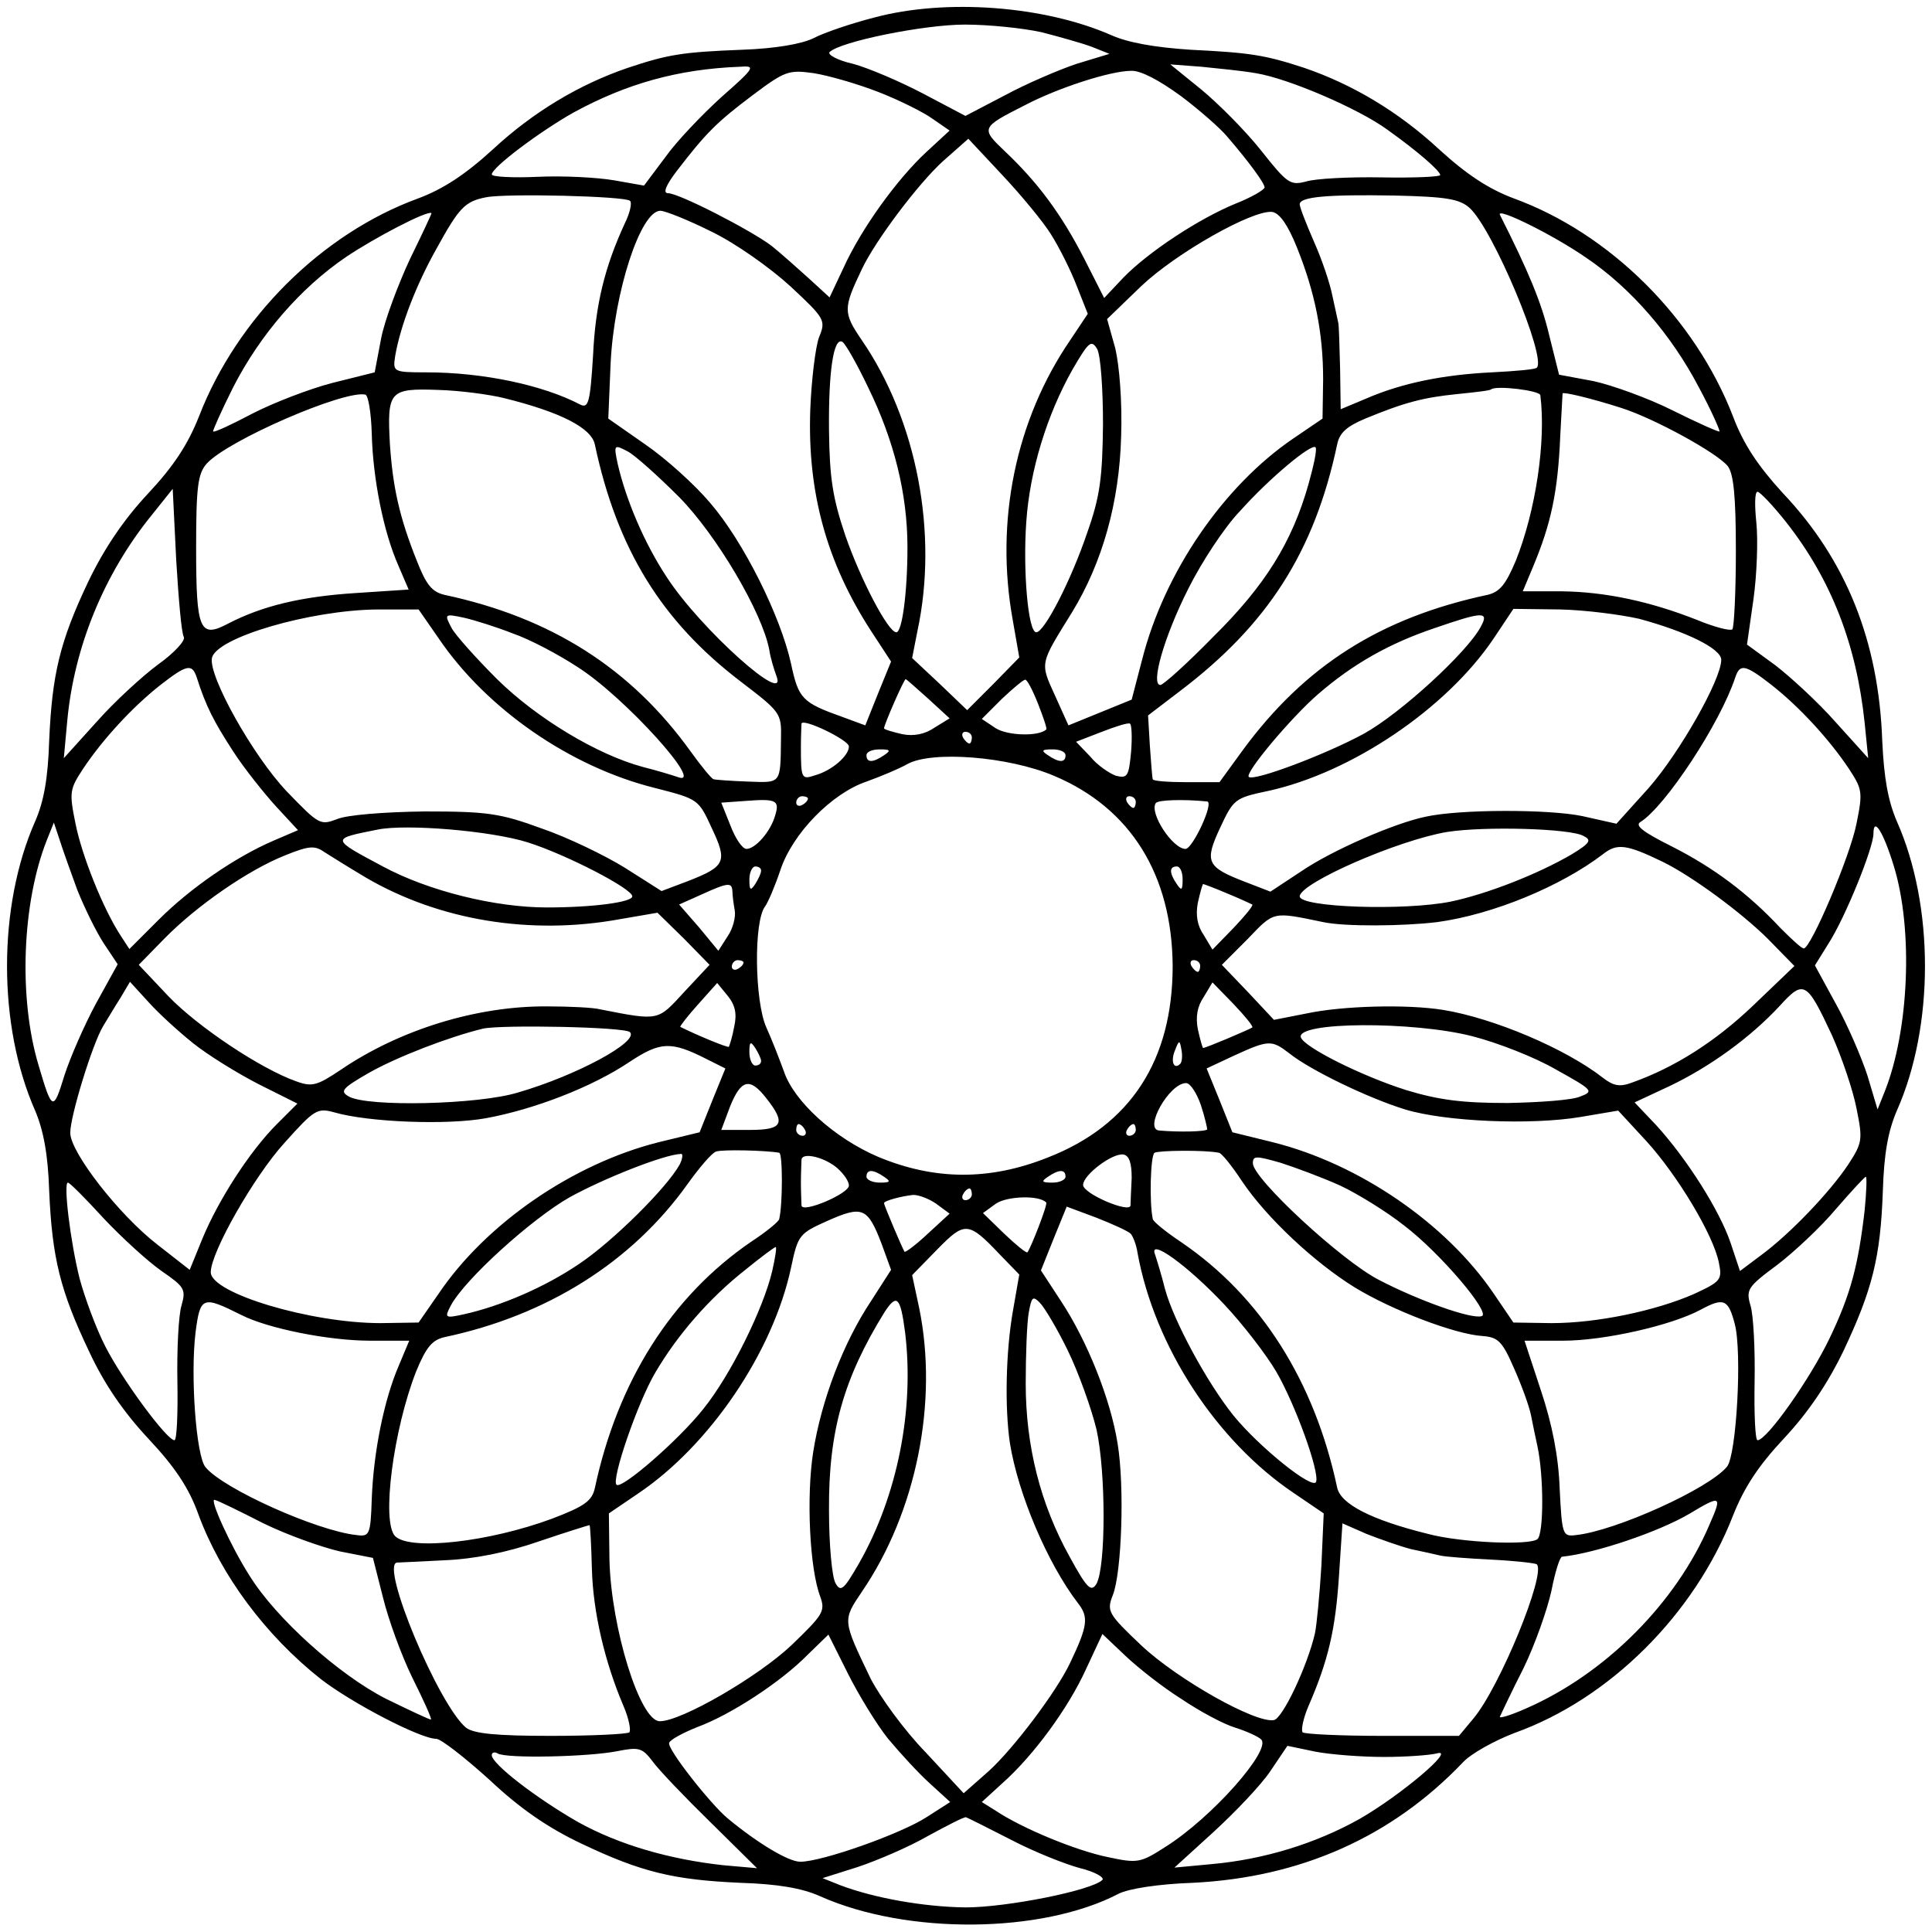
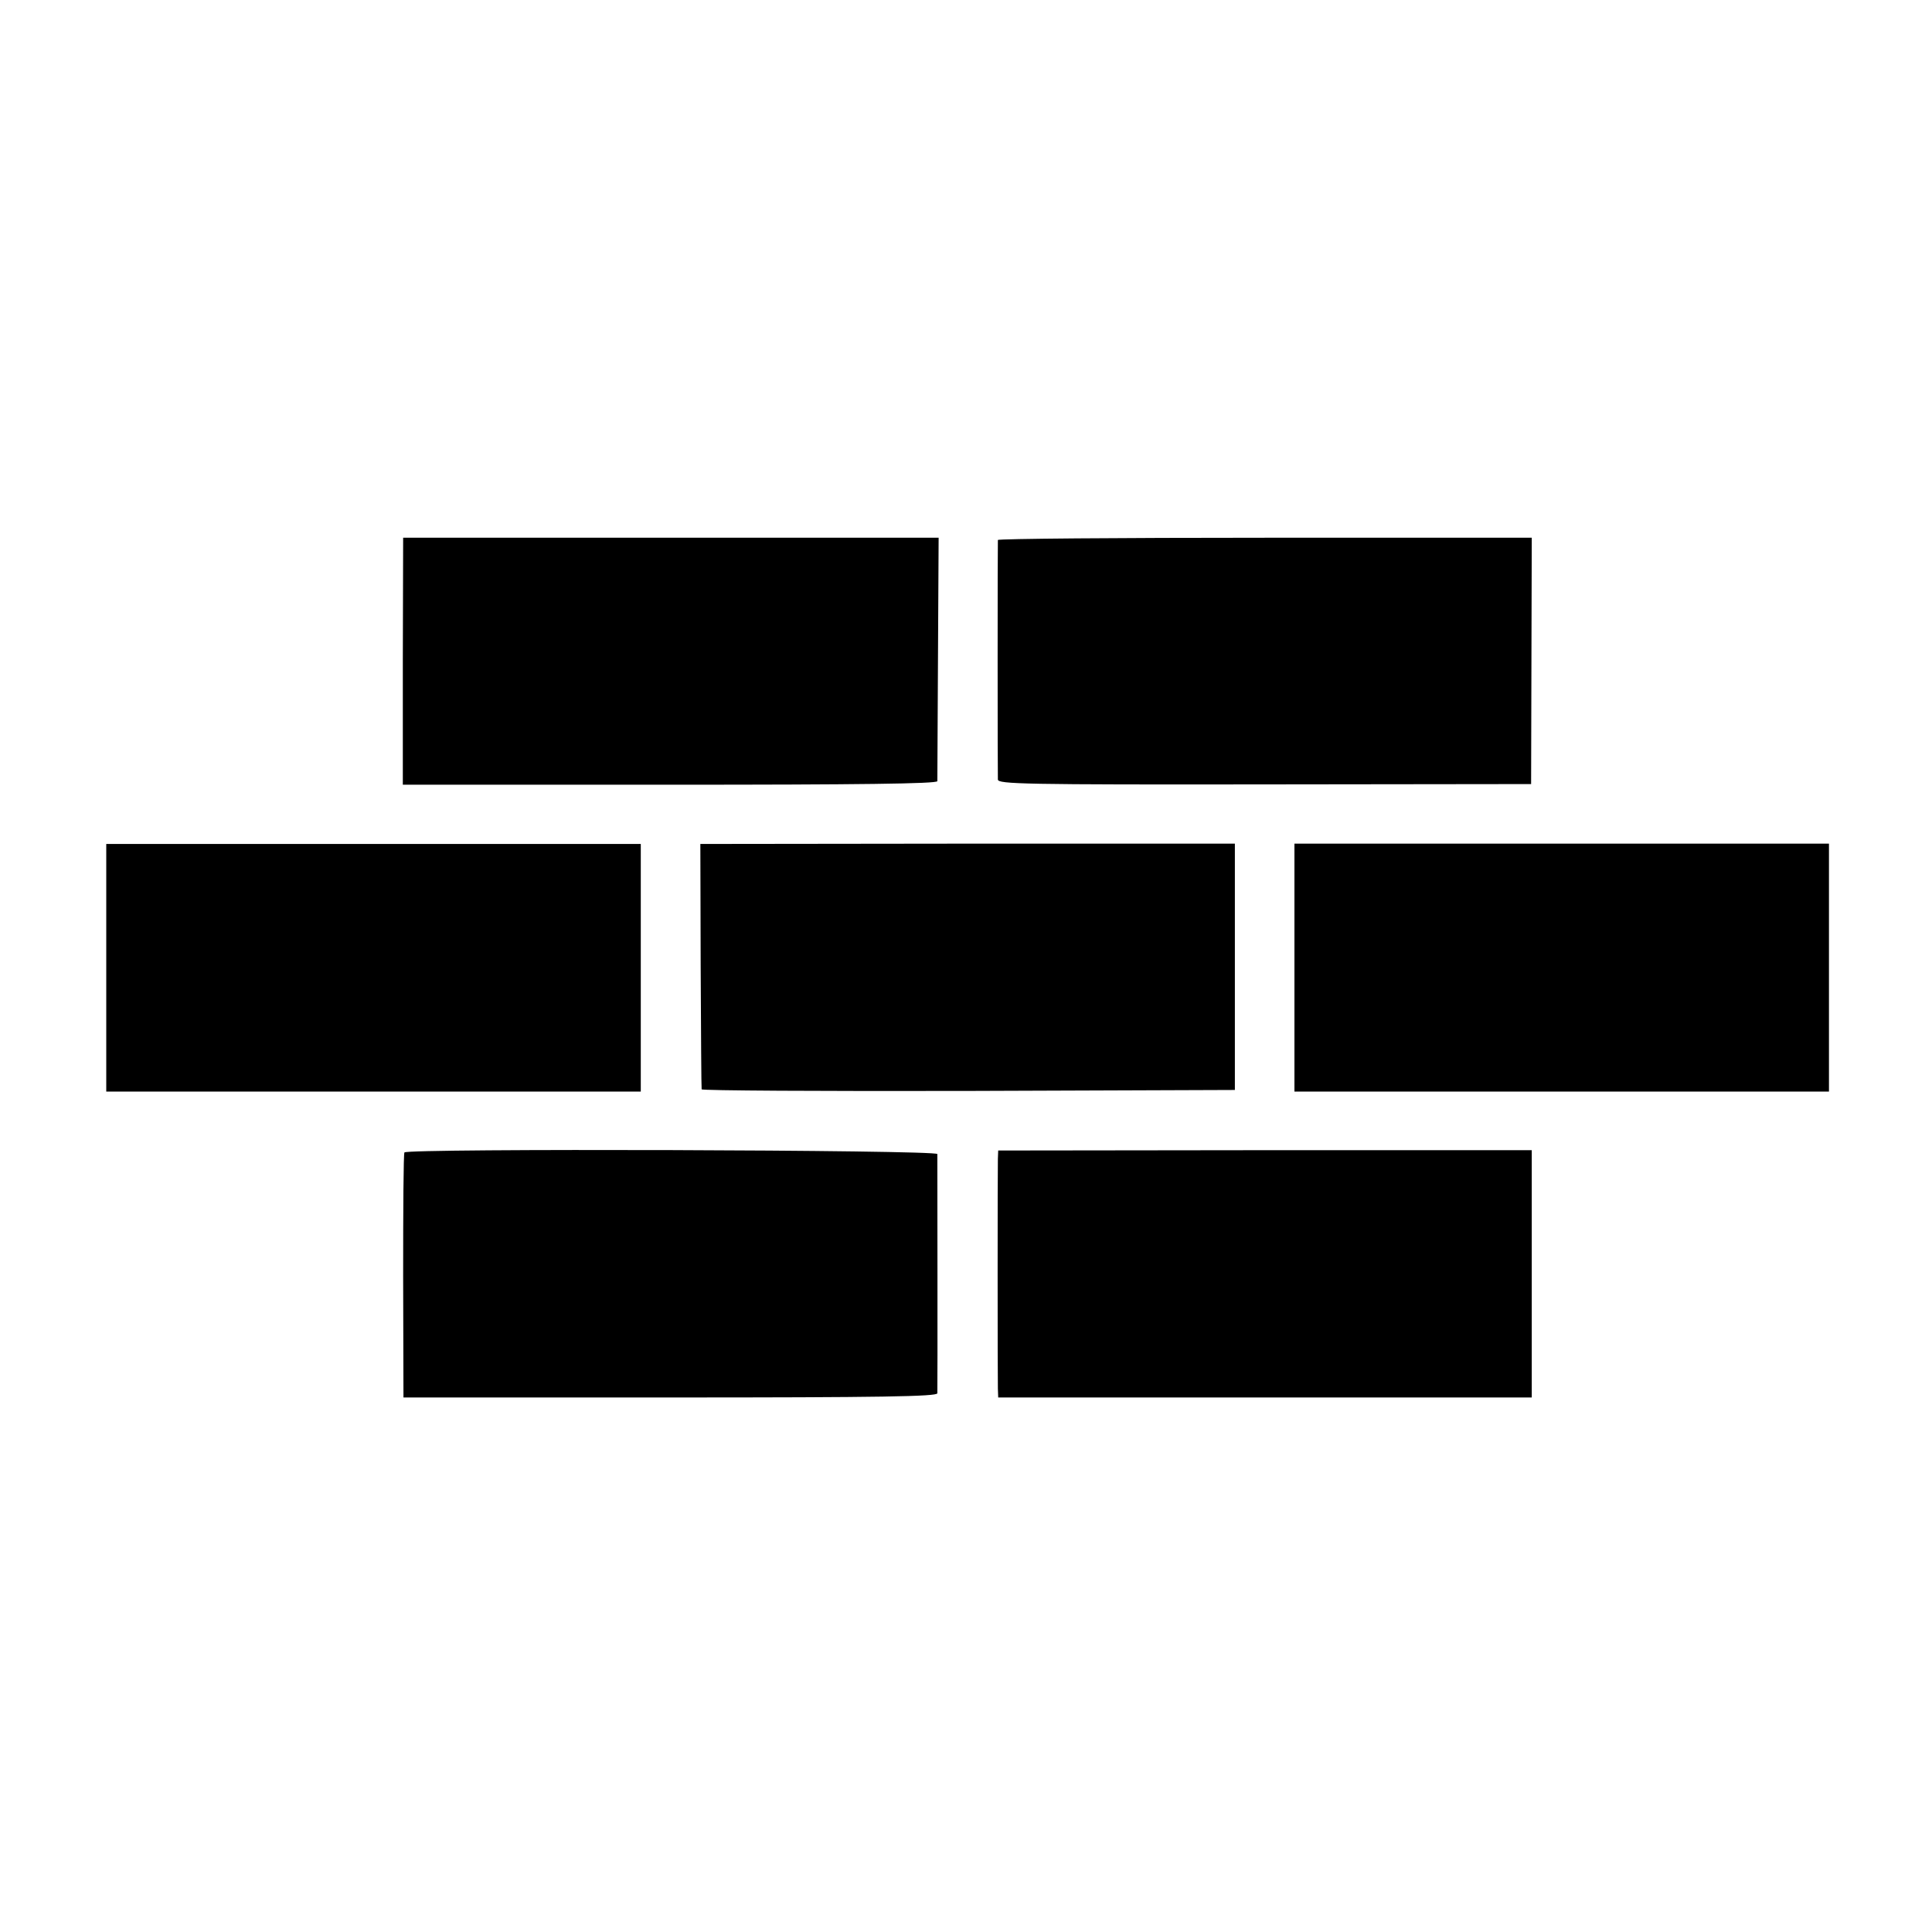
- <svg xmlns="http://www.w3.org/2000/svg" version="1.0" width="330pt" height="330pt" viewBox="0 0 330 330" preserveAspectRatio="xMidYMid meet">
-   <g transform="translate(0,330) scale(0.1,-0.1)" fill="#000000" stroke="none">
-     <path d="M1493 3270 c-39 -10 -86 -26 -103 -35 -20 -10 -65 -18 -123 -20 -102 -4 -126 -8 -195 -31 -82 -28 -161 -75 -230 -139 -47 -43 -85 -68 -128 -84 -164 -60 -309 -204 -374 -372 -19 -48 -43 -85 -88 -133 -41 -44 -74 -93 -101 -149 -49 -103 -62 -159 -67 -272 -2 -64 -9 -104 -24 -138 -64 -145 -64 -349 0 -494 14 -33 22 -74 24 -137 5 -115 19 -171 68 -274 26 -56 59 -104 102 -150 45 -48 69 -84 85 -129 38 -103 114 -206 209 -281 53 -41 170 -102 197 -102 8 0 49 -32 91 -70 52 -49 100 -82 157 -109 103 -49 158 -62 272 -67 63 -2 105 -9 136 -23 148 -66 378 -64 509 4 17 9 69 17 127 19 184 9 340 78 462 206 14 15 54 37 88 50 162 58 307 202 373 371 19 48 43 85 88 133 41 44 74 93 101 149 49 104 63 159 67 272 2 65 9 103 24 138 64 144 64 350 0 494 -15 35 -22 73 -25 138 -6 169 -61 308 -170 423 -42 46 -67 83 -85 131 -65 168 -210 312 -374 372 -43 16 -81 41 -128 84 -69 64 -148 111 -230 139 -67 22 -92 26 -194 31 -61 4 -107 12 -136 25 -114 50 -282 63 -405 30z m286 -25 c31 -8 70 -19 86 -25 l30 -12 -56 -17 c-30 -10 -86 -34 -123 -54 l-67 -35 -72 38 c-40 21 -94 44 -120 51 -27 6 -44 16 -40 20 18 18 161 47 231 47 41 0 99 -6 131 -13z m-547 -111 c-33 -30 -77 -76 -96 -103 l-36 -48 -51 9 c-29 5 -87 8 -130 6 -44 -2 -79 0 -79 4 0 12 83 74 140 106 90 49 178 74 284 78 27 2 26 -1 -32 -52z m913 41 c56 -9 176 -61 224 -96 52 -37 91 -71 91 -78 0 -3 -45 -5 -100 -4 -55 1 -113 -2 -129 -7 -27 -7 -32 -4 -77 53 -27 34 -73 80 -102 104 l-53 43 53 -4 c29 -3 71 -7 93 -11z m-645 -32 c36 -14 78 -35 93 -46 l29 -20 -39 -36 c-51 -47 -112 -132 -142 -198 l-24 -51 -36 33 c-20 18 -48 43 -63 55 -34 26 -158 90 -177 90 -9 0 -4 13 15 38 50 65 68 83 129 129 56 42 62 44 105 38 25 -4 74 -18 110 -32z m517 -7 c32 -24 67 -55 78 -68 38 -44 65 -81 65 -88 0 -4 -22 -17 -50 -28 -63 -26 -148 -82 -191 -126 l-33 -35 -34 67 c-39 76 -79 130 -135 183 -42 40 -42 41 33 79 57 30 147 59 182 59 16 1 48 -16 85 -43z m-222 -236 c14 -22 34 -62 44 -88 l19 -48 -30 -45 c-93 -136 -129 -309 -98 -479 l11 -63 -44 -45 -45 -45 -47 45 -47 44 9 46 c36 167 -1 360 -95 497 -32 47 -32 54 0 121 23 49 97 147 139 185 l43 38 58 -62 c32 -34 70 -80 83 -101z m-719 57 c4 -3 0 -21 -9 -39 -34 -74 -50 -138 -54 -225 -5 -81 -8 -91 -22 -84 -63 33 -165 55 -263 55 -57 0 -57 1 -53 28 9 52 36 122 71 184 38 69 48 80 84 87 34 7 238 2 246 -6z m1434 -12 c40 -36 132 -256 115 -273 -2 -3 -37 -6 -77 -8 -82 -4 -153 -18 -215 -45 l-43 -18 -1 69 c-1 39 -2 73 -3 78 -1 4 -5 24 -10 46 -4 21 -18 63 -32 94 -13 30 -24 58 -24 63 0 13 48 17 162 15 89 -2 111 -6 128 -21z m-1810 -88 c-20 -43 -43 -104 -49 -135 l-11 -58 -72 -18 c-39 -10 -101 -34 -136 -52 -36 -19 -66 -33 -68 -31 -1 1 14 35 34 75 46 90 115 170 193 223 49 33 139 80 146 75 1 0 -16 -36 -37 -79z m516 47 c41 -20 99 -61 134 -93 59 -55 61 -58 49 -87 -6 -16 -13 -72 -15 -124 -5 -141 28 -261 104 -378 l34 -52 -22 -54 -22 -55 -38 14 c-70 25 -76 31 -89 92 -18 81 -81 208 -138 274 -26 31 -76 76 -111 100 l-63 44 4 95 c6 121 51 260 85 260 8 0 48 -16 88 -36z m999 -26 c31 -77 45 -146 45 -226 l-1 -67 -50 -34 c-119 -81 -220 -228 -258 -377 l-18 -69 -54 -22 -54 -22 -23 51 c-26 57 -26 53 29 142 52 85 81 188 84 301 2 59 -3 120 -10 150 l-14 50 58 56 c60 57 191 131 224 127 13 -2 27 -23 42 -60z m494 -18 c77 -52 146 -132 193 -222 21 -39 36 -73 35 -75 -2 -1 -38 15 -80 36 -42 21 -103 43 -135 50 l-59 11 -17 68 c-13 55 -35 108 -84 205 -7 14 89 -33 147 -73z m-1226 -222 c44 -90 67 -181 67 -273 0 -76 -9 -145 -19 -145 -14 0 -61 90 -87 165 -22 65 -27 99 -28 180 -1 102 8 160 23 151 5 -3 25 -38 44 -78z m401 -63 c-1 -91 -5 -123 -27 -185 -27 -80 -73 -170 -87 -170 -14 0 -23 106 -17 189 6 87 35 182 79 260 28 48 32 51 42 35 6 -11 10 -68 10 -129z m-1023 45 c97 -24 149 -51 155 -79 38 -179 114 -302 249 -405 68 -52 70 -54 69 -97 -1 -79 1 -76 -56 -74 -29 1 -56 3 -59 4 -3 0 -21 22 -39 47 -102 142 -238 229 -421 268 -21 5 -31 17 -47 58 -30 75 -41 126 -46 199 -5 91 -1 96 82 93 38 -1 89 -8 113 -14z m1770 5 c10 -79 -8 -198 -42 -283 -17 -40 -27 -53 -48 -58 -183 -39 -312 -121 -418 -265 l-40 -55 -57 0 c-31 0 -57 2 -57 5 -1 3 -3 29 -5 58 l-3 51 55 42 c149 113 229 237 268 421 4 20 17 31 48 44 68 28 99 36 158 42 30 3 56 6 57 8 9 7 83 -2 84 -10z m-1996 -66 c2 -77 20 -167 45 -224 l18 -42 -91 -6 c-93 -6 -159 -22 -217 -52 -49 -26 -55 -12 -55 129 0 105 3 127 18 144 36 40 235 126 271 118 5 -1 10 -31 11 -67z m2135 44 c56 -18 162 -76 181 -99 10 -13 14 -50 14 -145 0 -70 -3 -130 -6 -134 -4 -3 -31 4 -60 16 -81 32 -157 48 -231 49 l-67 0 18 43 c30 72 42 126 46 222 2 39 4 71 4 73 1 3 48 -8 101 -25z m-1610 -152 c64 -65 142 -197 154 -261 2 -14 8 -33 12 -44 22 -56 -130 80 -187 168 -39 59 -70 133 -84 194 -7 33 -6 33 17 21 12 -6 52 -42 88 -78z m1075 22 c-28 -99 -74 -173 -162 -260 -45 -46 -86 -83 -91 -83 -17 0 6 82 48 165 22 44 61 104 88 132 50 56 122 116 129 109 3 -3 -3 -31 -12 -63z m-1921 -261 c3 -6 -16 -27 -44 -47 -27 -20 -75 -64 -105 -98 l-56 -62 6 65 c12 126 63 250 144 350 l36 45 6 -122 c4 -66 9 -125 13 -131z m2737 196 c77 -98 120 -209 134 -343 l6 -60 -56 62 c-30 34 -77 77 -103 97 l-48 35 11 77 c6 43 8 102 5 131 -3 29 -3 53 2 53 4 0 26 -23 49 -52z m-2302 -198 c82 -121 225 -220 370 -256 74 -19 74 -19 97 -69 27 -57 23 -65 -41 -90 l-45 -17 -63 40 c-34 21 -98 52 -142 67 -71 26 -93 29 -200 29 -71 -1 -132 -6 -149 -13 -29 -11 -31 -10 -86 47 -58 61 -134 197 -128 228 7 35 168 82 283 83 l70 0 34 -49z m2051 33 c81 -22 140 -51 140 -70 0 -34 -72 -160 -124 -219 l-55 -61 -58 13 c-57 12 -209 12 -268 -1 -53 -11 -159 -57 -212 -93 l-53 -35 -44 17 c-65 25 -69 34 -42 92 23 49 25 51 82 63 142 31 304 140 385 260 l34 51 80 -1 c44 -1 104 -9 135 -16z m-1924 -25 c29 -10 78 -36 110 -57 81 -51 222 -208 171 -188 -9 3 -35 11 -59 17 -78 21 -181 83 -249 150 -36 36 -72 76 -78 88 -12 23 -12 24 21 17 18 -4 56 -16 84 -27z m1653 11 c-23 -43 -136 -147 -199 -182 -64 -35 -188 -82 -197 -74 -7 7 72 101 118 141 60 52 122 87 199 113 84 29 94 29 79 2z m-2193 -86 c16 -50 29 -75 62 -126 20 -31 54 -73 74 -95 l37 -40 -42 -18 c-65 -28 -142 -81 -196 -135 l-50 -50 -15 23 c-30 46 -66 136 -77 191 -11 54 -10 59 13 94 34 51 85 106 132 143 45 35 54 37 62 13z m2690 -13 c47 -37 98 -92 132 -143 23 -35 24 -40 13 -94 -11 -56 -78 -213 -90 -213 -4 0 -21 16 -40 35 -55 59 -114 103 -185 139 -50 25 -64 36 -54 42 42 26 136 168 162 247 8 24 17 22 62 -13z m-1441 -23 l37 -34 -26 -16 c-16 -11 -35 -15 -55 -11 -17 4 -31 8 -31 10 0 6 34 84 37 84 1 0 18 -15 38 -33z m188 -9 c9 -23 16 -43 14 -44 -12 -12 -65 -11 -86 2 l-24 16 34 34 c19 18 37 33 40 33 3 1 13 -18 22 -41z m-323 -73 c0 -16 -29 -41 -57 -49 -24 -8 -25 -7 -25 49 0 19 1 37 1 39 2 10 81 -28 81 -39z m482 -9 c-4 -42 -6 -46 -26 -41 -11 4 -32 18 -44 33 l-24 25 44 17 c23 9 45 16 48 14 3 -1 4 -23 2 -48z m-272 24 c0 -5 -2 -10 -4 -10 -3 0 -8 5 -11 10 -3 6 -1 10 4 10 6 0 11 -4 11 -10z m-150 -30 c-19 -13 -30 -13 -30 0 0 6 10 10 23 10 18 0 19 -2 7 -10z m310 0 c0 -13 -11 -13 -30 0 -12 8 -11 10 8 10 12 0 22 -4 22 -10z m-20 -35 c131 -55 202 -169 203 -325 0 -161 -72 -272 -213 -327 -100 -40 -194 -39 -290 1 -75 32 -144 95 -161 146 -7 19 -20 53 -30 75 -20 44 -22 182 -2 207 5 7 17 35 26 62 21 63 88 131 147 151 25 9 56 22 70 30 42 23 172 13 250 -20z m-476 -68 c-8 -28 -34 -57 -49 -57 -7 0 -19 18 -27 39 l-16 40 42 3 c52 4 58 1 50 -25z m56 29 c0 -3 -4 -8 -10 -11 -5 -3 -10 -1 -10 4 0 6 5 11 10 11 6 0 10 -2 10 -4z m560 -6 c0 -5 -2 -10 -4 -10 -3 0 -8 5 -11 10 -3 6 -1 10 4 10 6 0 11 -4 11 -10z m122 1 c12 -2 -25 -81 -37 -81 -22 0 -62 61 -51 78 3 6 49 7 88 3z m-1930 -151 c12 -30 32 -71 45 -91 l24 -36 -37 -67 c-20 -37 -44 -92 -54 -123 -19 -62 -21 -61 -44 17 -35 116 -28 279 14 385 l12 30 10 -30 c5 -16 19 -55 30 -85z m770 81 c66 -21 178 -79 178 -92 0 -10 -67 -19 -146 -19 -88 0 -202 28 -280 70 -90 48 -89 47 -9 63 49 10 194 -2 257 -22z m1803 11 c14 -7 11 -12 -20 -31 -58 -34 -145 -68 -207 -81 -79 -16 -258 -10 -258 9 1 23 168 96 252 110 64 10 211 6 233 -7z m530 -52 c33 -108 26 -280 -16 -385 l-12 -30 -17 57 c-10 31 -34 87 -54 123 l-36 66 23 37 c29 45 77 164 77 188 0 30 17 3 35 -56z m-2610 -19 c125 -73 281 -99 434 -71 l64 11 45 -44 44 -45 -43 -46 c-46 -50 -42 -50 -144 -30 -11 3 -52 5 -90 5 -121 1 -253 -40 -354 -109 -39 -26 -48 -29 -75 -19 -60 21 -168 93 -218 145 l-51 54 44 45 c55 56 143 117 206 142 42 17 51 17 68 5 11 -7 43 -27 70 -43z m2215 27 c51 -25 136 -88 180 -132 l45 -46 -71 -68 c-64 -61 -133 -105 -206 -131 -21 -8 -32 -6 -50 8 -64 50 -187 102 -273 116 -62 10 -172 7 -233 -6 l-56 -11 -44 47 -45 47 44 44 c46 48 42 47 129 29 37 -8 138 -7 195 0 95 13 211 61 283 116 24 19 40 17 102 -13z m-1540 -15 c0 -5 -5 -15 -10 -23 -8 -12 -10 -11 -10 8 0 12 5 22 10 22 6 0 10 -3 10 -7z m720 -15 c0 -19 -2 -20 -10 -8 -13 19 -13 30 0 30 6 0 10 -10 10 -22z m-769 -20 c0 -7 2 -22 4 -33 2 -11 -3 -31 -12 -44 l-16 -25 -33 40 -34 39 38 17 c46 21 52 21 53 6z m845 -4 c22 -9 41 -18 43 -19 2 -2 -13 -20 -32 -40 l-36 -37 -15 25 c-11 16 -14 34 -10 55 4 18 8 32 9 32 1 0 20 -7 41 -16z m-826 -118 c0 -3 -4 -8 -10 -11 -5 -3 -10 -1 -10 4 0 6 5 11 10 11 6 0 10 -2 10 -4z m780 -6 c0 -5 -2 -10 -4 -10 -3 0 -8 5 -11 10 -3 6 -1 10 4 10 6 0 11 -4 11 -10z m-1720 -132 c25 -20 75 -51 112 -70 l66 -33 -35 -35 c-47 -47 -100 -130 -127 -195 l-22 -54 -55 43 c-66 51 -149 158 -149 191 0 29 38 152 56 182 8 13 21 35 30 49 l16 27 32 -35 c17 -19 51 -50 76 -70z m924 28 c-3 -17 -8 -32 -9 -34 -2 -2 -55 20 -83 34 -1 1 12 18 30 38 l33 37 18 -22 c13 -16 16 -31 11 -53z m885 -1 c-4 -3 -79 -35 -84 -35 -1 0 -5 14 -9 32 -4 21 -1 39 10 55 l15 25 36 -37 c19 -20 34 -38 32 -40z m990 -13 c17 -38 36 -94 42 -125 11 -54 10 -59 -14 -96 -32 -48 -100 -119 -149 -155 l-36 -27 -16 48 c-19 56 -75 144 -127 201 l-37 39 60 28 c69 33 138 83 188 137 41 45 46 42 89 -50z m-2053 5 c16 -16 -91 -74 -191 -103 -68 -21 -257 -25 -289 -7 -16 9 -12 14 35 41 48 27 136 61 194 75 31 7 243 3 251 -6z m1439 -7 c43 -11 107 -36 143 -57 63 -35 65 -37 41 -46 -13 -6 -69 -10 -124 -11 -77 0 -117 5 -173 22 -76 24 -174 73 -180 90 -9 27 192 28 293 2z m-1308 -39 l32 -16 -22 -54 -22 -55 -70 -17 c-147 -37 -295 -139 -376 -259 l-34 -49 -65 -1 c-119 0 -290 51 -290 87 0 34 74 164 126 221 51 57 56 60 85 52 59 -17 193 -22 259 -10 82 15 181 53 245 96 53 35 71 36 132 5z m93 -3 c0 -5 -4 -8 -10 -8 -5 0 -10 10 -10 23 0 18 2 19 10 7 5 -8 10 -18 10 -22z m716 -5 c-11 -11 -17 4 -9 23 7 18 8 18 11 1 2 -10 1 -21 -2 -24z m186 18 c36 -29 136 -77 198 -96 69 -21 215 -27 299 -13 l65 11 48 -52 c53 -58 115 -161 124 -208 6 -29 3 -32 -42 -53 -66 -29 -166 -50 -244 -50 l-65 1 -34 50 c-81 119 -229 221 -377 258 l-69 17 -22 55 -22 54 47 22 c59 27 64 27 94 4z m-893 -77 c34 -43 28 -54 -28 -54 l-49 0 15 40 c19 47 34 50 62 14z m742 -11 c7 -21 11 -40 11 -42 -2 -4 -48 -5 -82 -2 -27 2 17 81 46 81 7 0 18 -17 25 -37z m-676 -43 c3 -5 1 -10 -4 -10 -6 0 -11 5 -11 10 0 6 2 10 4 10 3 0 8 -4 11 -10z m565 0 c0 -5 -5 -10 -11 -10 -5 0 -7 5 -4 10 3 6 8 10 11 10 2 0 4 -4 4 -10z m-609 -39 c6 -1 6 -88 0 -113 0 -4 -22 -22 -48 -39 -136 -93 -228 -238 -267 -421 -5 -22 -18 -31 -73 -52 -108 -40 -242 -55 -268 -30 -24 24 -3 183 36 282 17 41 27 53 48 58 175 37 320 128 415 261 20 28 42 54 49 56 10 4 87 2 108 -2z m751 0 c4 0 22 -22 39 -48 43 -64 125 -140 193 -182 64 -39 171 -80 218 -83 27 -2 34 -9 54 -55 13 -29 26 -65 29 -80 3 -16 8 -39 11 -53 11 -51 11 -150 0 -159 -14 -11 -131 -6 -187 9 -97 24 -149 51 -155 79 -39 183 -131 327 -266 419 -27 18 -49 36 -49 40 -6 28 -4 108 3 113 7 4 86 5 110 0z m-921 -20 c-22 -40 -115 -132 -172 -170 -59 -40 -134 -72 -197 -86 -32 -7 -33 -6 -22 15 24 45 138 148 203 185 58 32 161 73 190 74 4 1 3 -8 -2 -18z m270 -7 c11 -10 19 -22 19 -29 0 -14 -80 -48 -81 -34 0 5 -1 23 -1 39 0 17 1 34 1 39 1 14 41 4 62 -15z m502 -16 c-1 -21 -2 -42 -2 -47 -1 -14 -81 20 -81 35 0 17 50 55 69 52 10 -2 14 -15 14 -40z m356 -13 c30 -14 80 -45 109 -68 62 -47 149 -150 133 -155 -17 -6 -109 27 -176 62 -64 33 -215 173 -215 199 0 13 5 13 47 1 25 -8 71 -25 102 -39z m-779 15 c12 -8 11 -10 -7 -10 -13 0 -23 5 -23 10 0 13 11 13 30 0z m310 0 c0 -5 -10 -10 -22 -10 -19 0 -20 2 -8 10 19 13 30 13 30 0z m1365 -57 c-11 -95 -24 -144 -60 -219 -33 -69 -107 -174 -123 -174 -4 0 -6 45 -5 100 1 55 -2 114 -7 130 -8 27 -5 32 45 69 29 22 75 65 101 96 26 30 49 55 51 55 2 0 1 -26 -2 -57z m-3008 -14 c31 -33 76 -74 99 -90 39 -27 42 -31 34 -59 -5 -16 -8 -75 -7 -130 1 -55 -1 -100 -5 -100 -13 0 -89 103 -118 160 -16 31 -35 83 -44 116 -16 64 -28 164 -20 164 3 0 30 -27 61 -61z m1483 41 c0 -5 -5 -10 -11 -10 -5 0 -7 5 -4 10 3 6 8 10 11 10 2 0 4 -4 4 -10z m-61 -16 l23 -17 -37 -34 c-20 -19 -39 -33 -40 -31 -3 4 -35 79 -35 83 0 4 30 12 50 14 9 0 26 -6 39 -15z m188 2 c3 -3 -26 -77 -32 -85 -2 -2 -20 13 -40 32 l-36 35 22 16 c19 13 74 15 86 2z m-281 -71 l16 -44 -34 -53 c-48 -72 -85 -170 -99 -258 -12 -77 -6 -200 12 -247 9 -25 5 -31 -49 -83 -57 -54 -188 -130 -225 -130 -34 0 -83 159 -86 275 l-1 80 50 34 c122 82 230 241 261 385 12 57 14 59 63 81 59 26 68 23 92 -40z m425 18 c4 -4 10 -19 12 -33 29 -160 135 -322 268 -411 l50 -34 -4 -90 c-3 -49 -8 -101 -11 -115 -13 -56 -55 -145 -70 -148 -31 -6 -164 69 -226 127 -58 55 -60 59 -49 87 15 39 20 185 8 258 -12 76 -52 176 -97 244 l-34 52 22 55 22 54 51 -19 c28 -11 54 -23 58 -27z m-223 -36 l33 -34 -11 -63 c-12 -69 -14 -164 -5 -225 14 -87 64 -205 116 -273 19 -24 17 -39 -13 -102 -23 -49 -97 -147 -139 -185 l-43 -38 -65 70 c-37 38 -78 95 -94 126 -48 100 -48 99 -15 148 93 136 131 324 98 485 l-12 56 43 44 c47 48 53 48 107 -9z m-389 -28 c-15 -64 -71 -178 -118 -236 -42 -53 -140 -138 -148 -129 -9 9 36 140 66 191 38 65 93 128 154 176 27 22 50 39 52 39 2 0 -1 -19 -6 -41z m772 -57 c32 -34 72 -86 89 -115 33 -57 74 -171 68 -188 -5 -15 -97 59 -141 113 -45 56 -102 161 -117 216 -6 24 -14 50 -17 59 -12 30 55 -18 118 -85z m-267 -79 c18 -37 40 -98 49 -135 16 -73 16 -233 0 -263 -9 -15 -16 -9 -46 46 -50 90 -75 189 -75 296 0 48 2 102 5 120 5 28 7 30 19 18 8 -8 30 -45 48 -82z m-1412 61 c45 -23 149 -44 220 -44 l67 0 -18 -43 c-25 -58 -43 -147 -46 -227 -2 -62 -4 -65 -26 -62 -67 7 -228 79 -258 116 -16 19 -26 156 -17 230 8 62 12 63 78 30z m1134 -30 c16 -132 -13 -278 -78 -393 -27 -47 -32 -51 -41 -35 -6 11 -11 66 -11 124 -1 135 25 226 95 339 21 32 27 26 35 -35z m1417 15 c13 -48 3 -224 -13 -244 -31 -38 -191 -110 -258 -117 -23 -3 -24 0 -28 80 -2 55 -13 110 -32 167 l-28 85 66 0 c70 0 185 26 235 53 39 21 47 18 58 -24z m-2513 -341 c41 -20 100 -41 131 -48 l56 -11 17 -67 c9 -37 31 -98 50 -137 19 -38 34 -71 32 -72 -1 -1 -35 15 -76 35 -81 41 -189 138 -234 211 -32 50 -70 134 -59 129 5 -1 42 -19 83 -40z m2470 -2 c-57 -134 -178 -255 -313 -314 -27 -12 -47 -18 -45 -14 2 4 19 41 40 82 20 41 41 101 48 133 6 31 14 57 18 58 58 6 166 43 217 73 55 33 57 32 35 -18z m-1909 -76 c2 -74 22 -159 54 -234 9 -21 13 -41 10 -45 -4 -3 -64 -6 -134 -6 -95 0 -132 4 -145 14 -47 39 -147 278 -118 282 4 0 41 2 82 4 49 2 105 13 160 32 47 16 86 28 87 28 1 0 3 -34 4 -75z m1399 34 c19 -4 42 -9 50 -11 8 -2 48 -5 88 -7 40 -2 75 -6 77 -8 16 -16 -63 -209 -108 -263 l-25 -30 -130 0 c-72 0 -133 3 -137 6 -3 4 1 24 10 45 34 78 46 131 52 221 l6 91 41 -18 c23 -9 57 -21 76 -26z m-893 -324 c21 -25 52 -59 71 -76 l35 -32 -39 -25 c-44 -29 -180 -77 -217 -77 -20 0 -72 31 -124 74 -29 24 -104 119 -100 129 1 5 23 17 48 27 57 21 143 77 189 124 l35 34 33 -66 c18 -36 49 -87 69 -112z m501 68 c31 -21 72 -43 92 -49 19 -6 39 -15 44 -20 19 -17 -84 -134 -164 -184 -42 -27 -47 -28 -98 -17 -54 11 -146 49 -191 79 l-24 15 35 32 c54 48 113 129 143 195 l28 60 39 -37 c21 -20 64 -54 96 -74z m-804 -211 l79 -78 -57 5 c-92 10 -179 35 -249 74 -70 40 -147 99 -147 114 0 5 5 6 10 3 14 -9 156 -6 205 4 36 7 42 6 60 -18 10 -14 55 -61 99 -104z m1150 112 c38 0 78 3 90 6 35 10 -62 -72 -132 -112 -75 -42 -163 -69 -252 -77 l-64 -6 67 61 c37 34 81 80 97 104 l29 43 48 -10 c26 -5 79 -9 117 -9z m-638 -141 c40 -21 93 -42 119 -49 25 -6 42 -16 38 -20 -18 -18 -163 -47 -234 -47 -72 1 -156 16 -214 38 l-30 12 60 19 c33 11 87 34 120 53 33 18 62 33 65 32 3 -1 37 -18 76 -38z" />
+ <svg xmlns="http://www.w3.org/2000/svg" version="1.0" width="600pt" height="600pt" viewBox="0 0 600 600" preserveAspectRatio="xMidYMid meet">
+   <g transform="translate(0,600) scale(0.1,-0.1)" fill="#000000" stroke="none">
+     <path d="M1251 3947 l0 -384 830 0 c588 0 829 3 830 11 0 6 1 179 2 384 l2 372 -832 0 -831 0 -1 -383z" />
+     <path d="M3099 4323 c-1 -11 -1 -725 0 -744 1 -14 78 -16 829 -15 l827 1 1 383 1 382 -828 0 c-456 0 -829 -3 -830 -7z" />
+     <path d="M330 2994 l0 -384 830 0 830 0 0 385 0 384 -830 0 -830 0 0 -385z" />
+     <path d="M2176 3002 c1 -207 2 -380 3 -385 0 -4 373 -6 828 -5 l828 3 0 383 0 382 -830 0 -830 -1 1 -377z" />
+     <path d="M4020 2995 l0 -385 830 0 830 0 0 385 0 385 -830 0 -830 0 0 -385z" />
+     <path d="M1256 2421 c-3 -4 -4 -177 -4 -384 l1 -377 828 0 c656 0 829 3 830 13 1 13 0 725 0 743 -1 13 -1647 18 -1655 5z" />
+     <path d="M3099 2401 c-1 -34 -1 -678 0 -713 l1 -28 829 0 828 0 0 384 0 384 -828 0 -829 -1 -1 -26z" />
  </g>
</svg>
